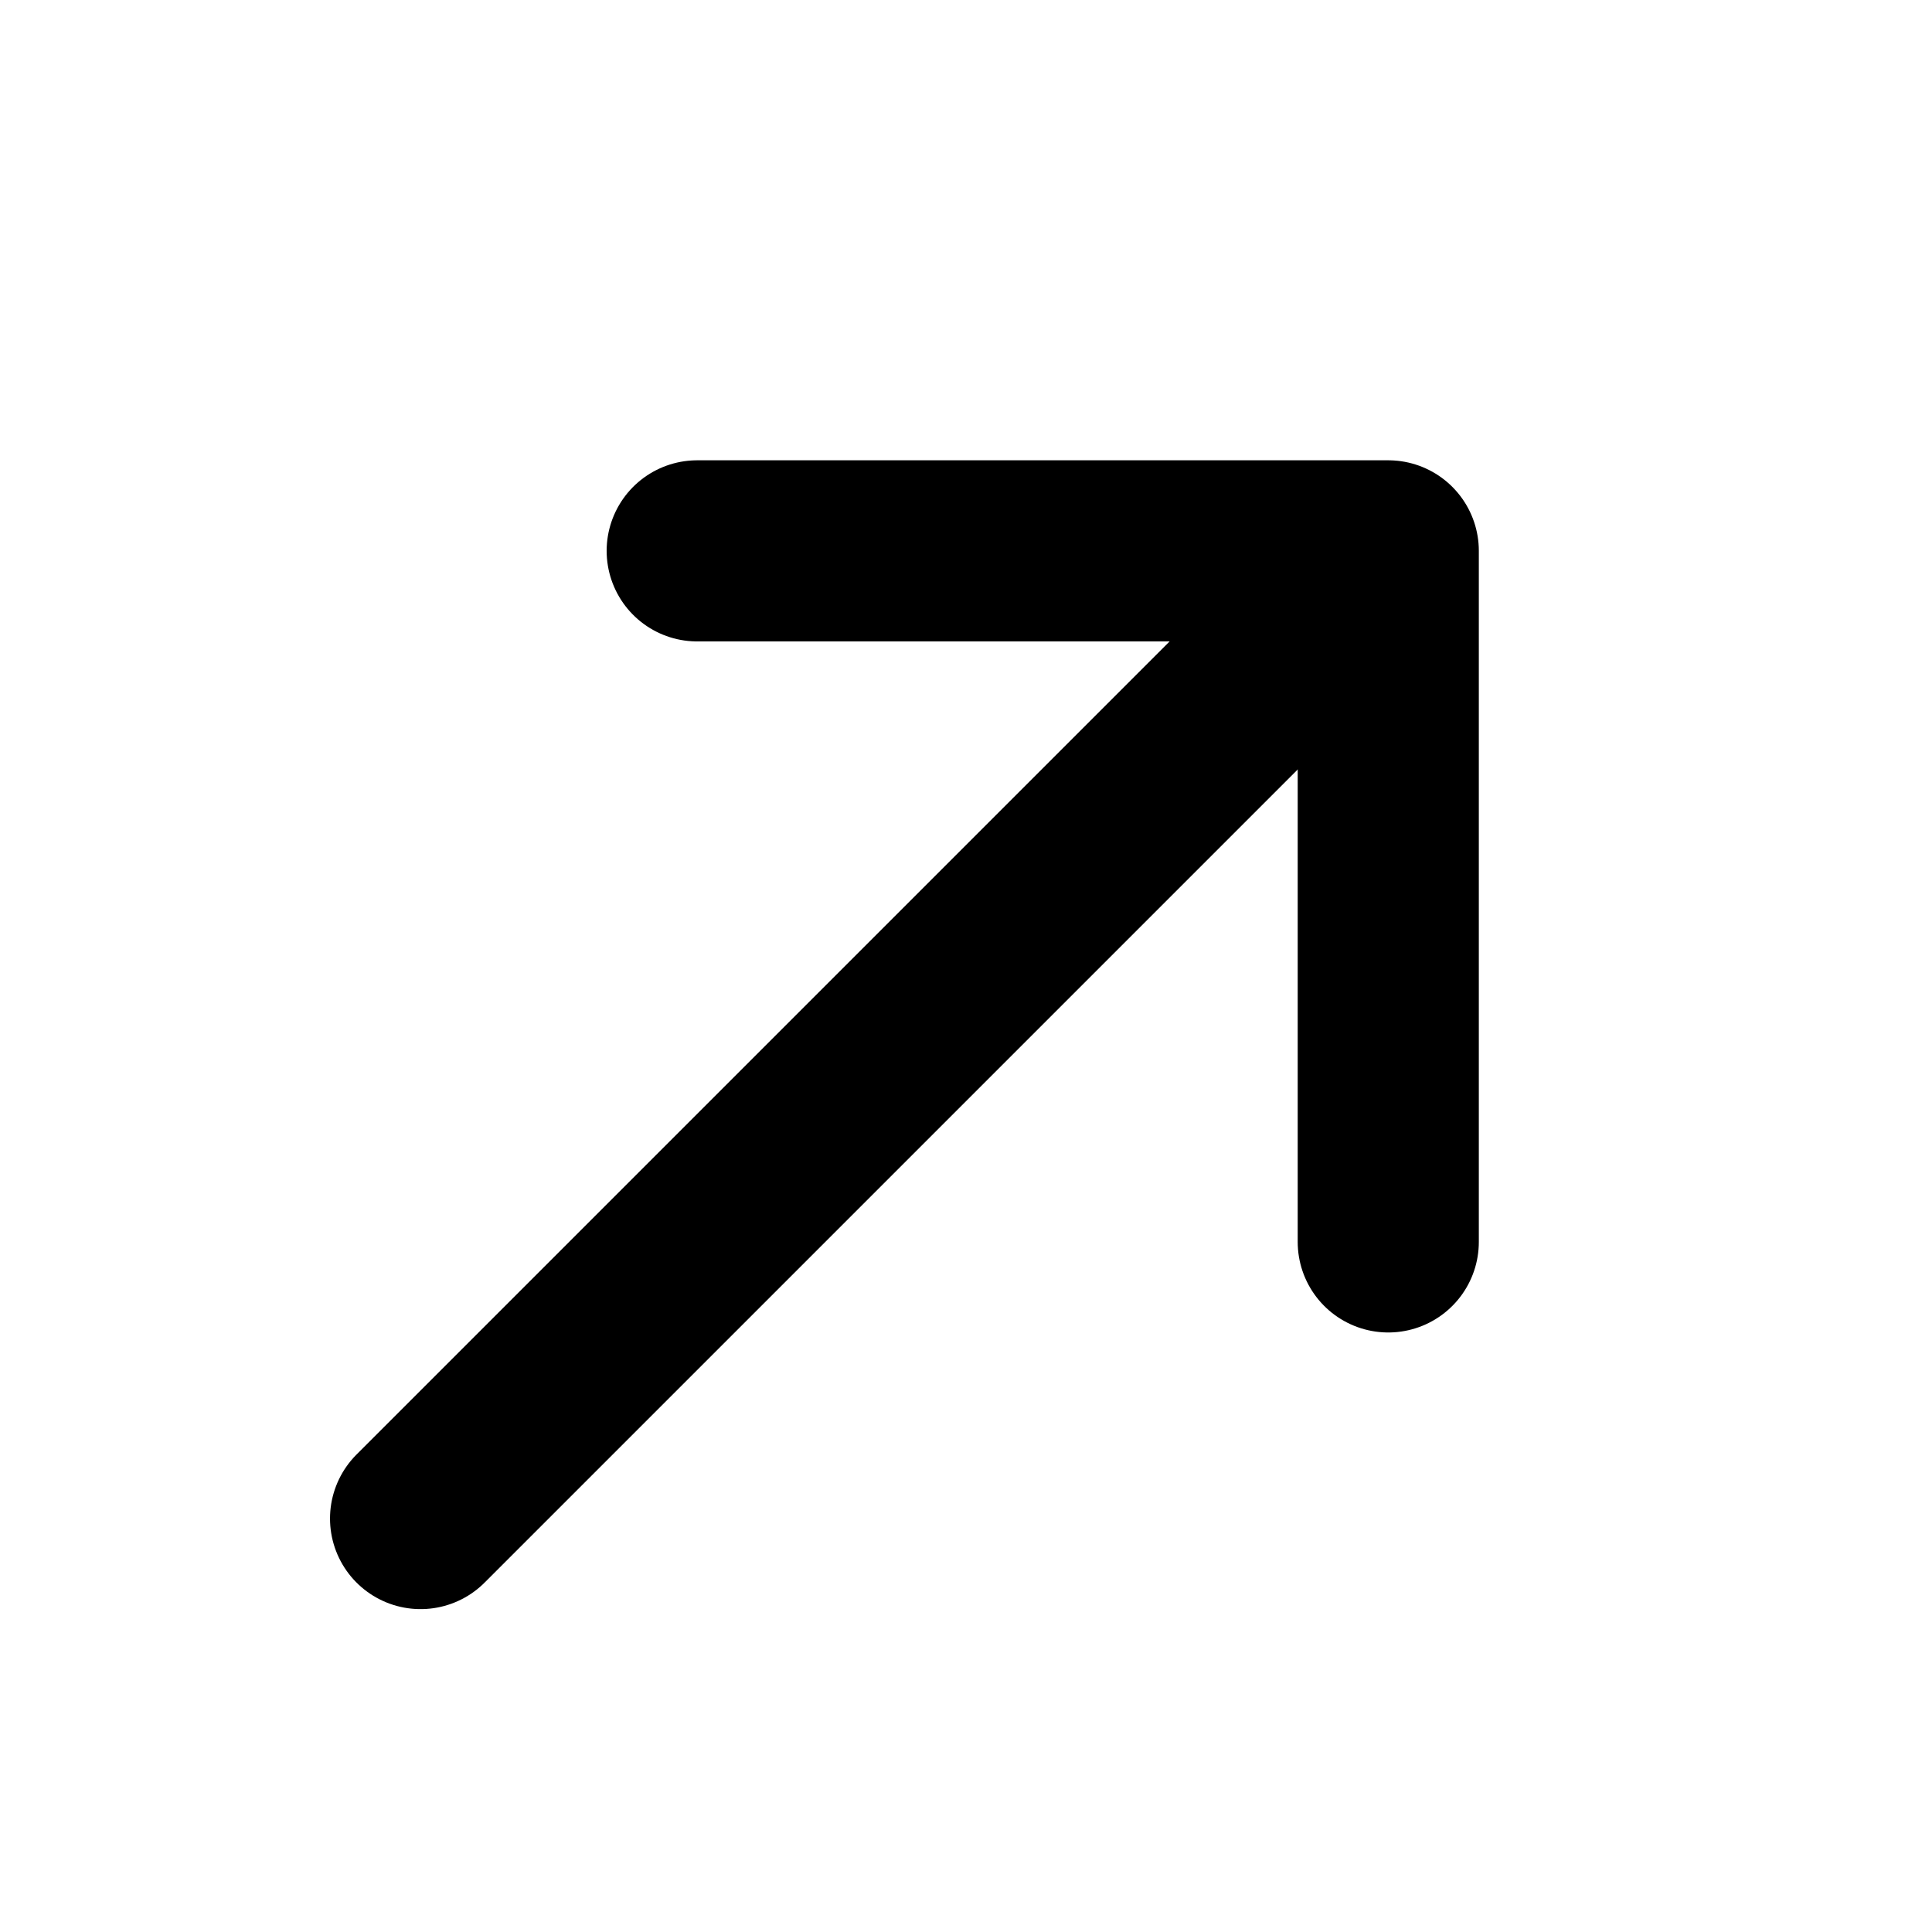
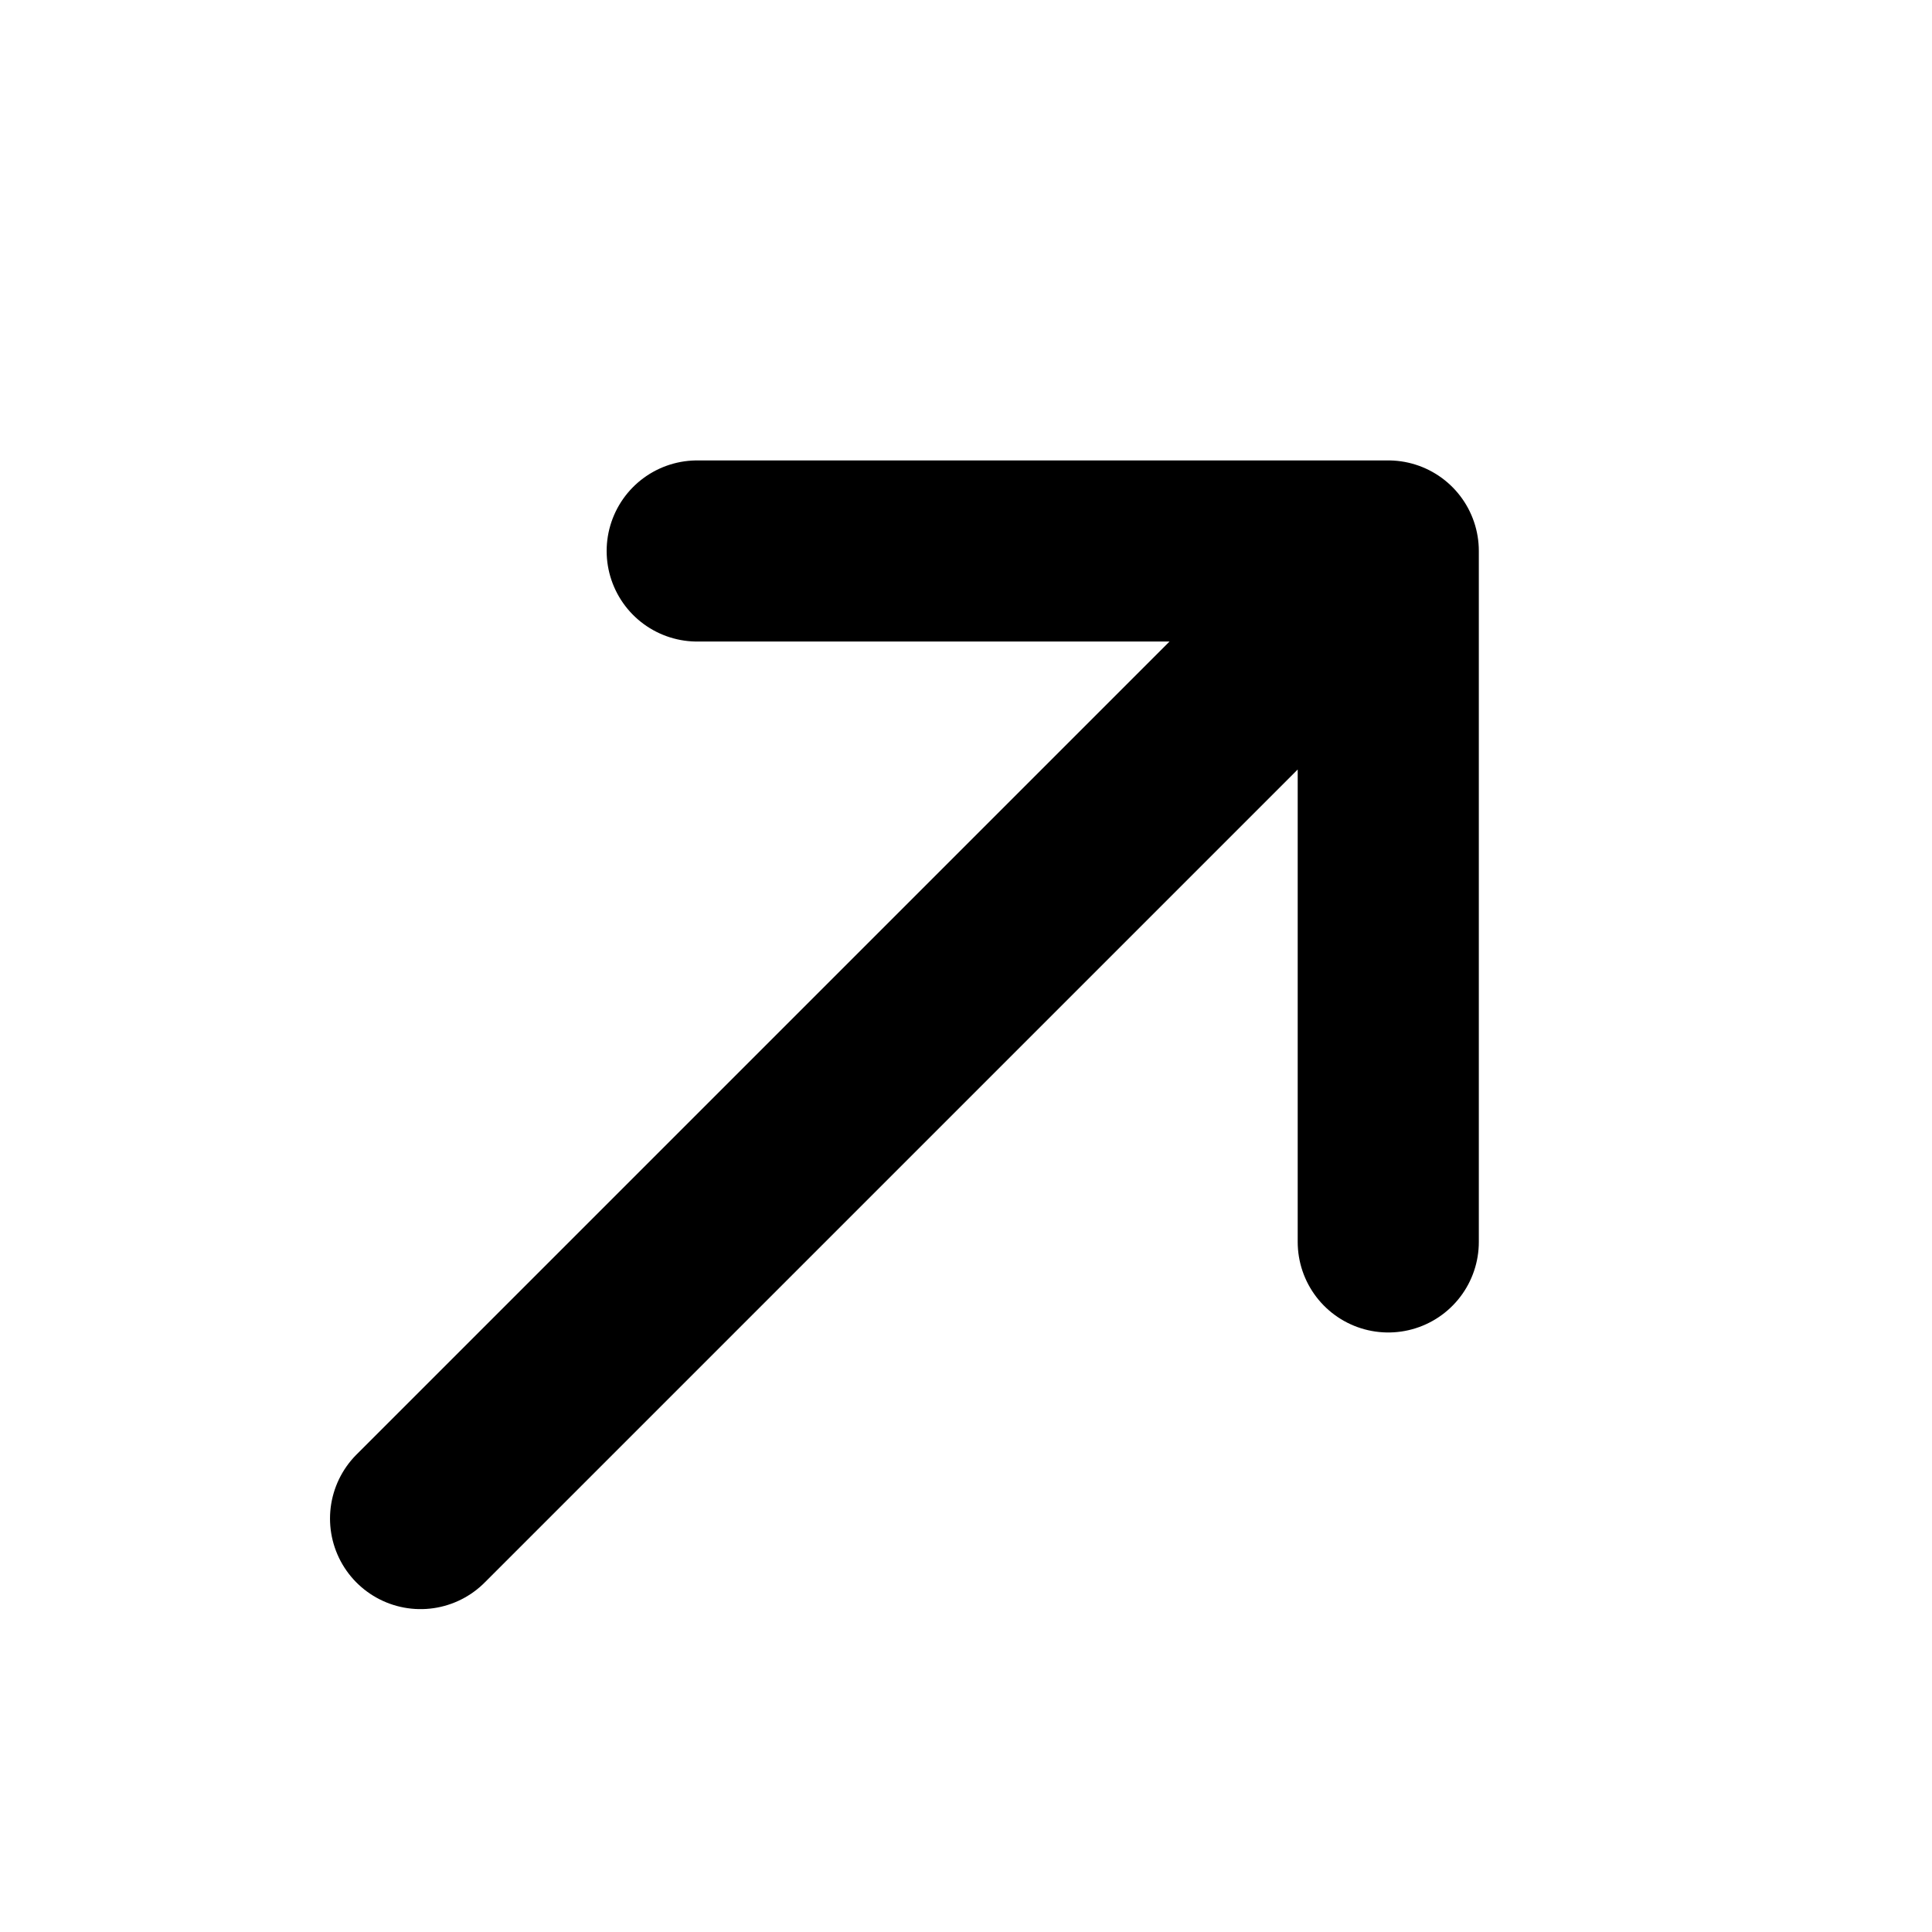
<svg xmlns="http://www.w3.org/2000/svg" width="16" height="16" viewBox="0 0 16 16" fill="none">
-   <path d="M5.774 4.562L11.497 4.562L11.497 10.285" stroke="currentColor" stroke-width="1.5" stroke-miterlimit="10" stroke-linecap="round" stroke-linejoin="round" />
-   <path d="M3.483 12.576L11.417 4.642" stroke="currentColor" stroke-width="1.5" stroke-miterlimit="10" stroke-linecap="round" stroke-linejoin="round" />
+   <path d="M5.774 4.563h5.723v5.722m-8.014 2.291l7.934-7.934" stroke="currentColor" stroke-width="1.5" stroke-miterlimit="10" stroke-linecap="round" stroke-linejoin="round" />
</svg>
